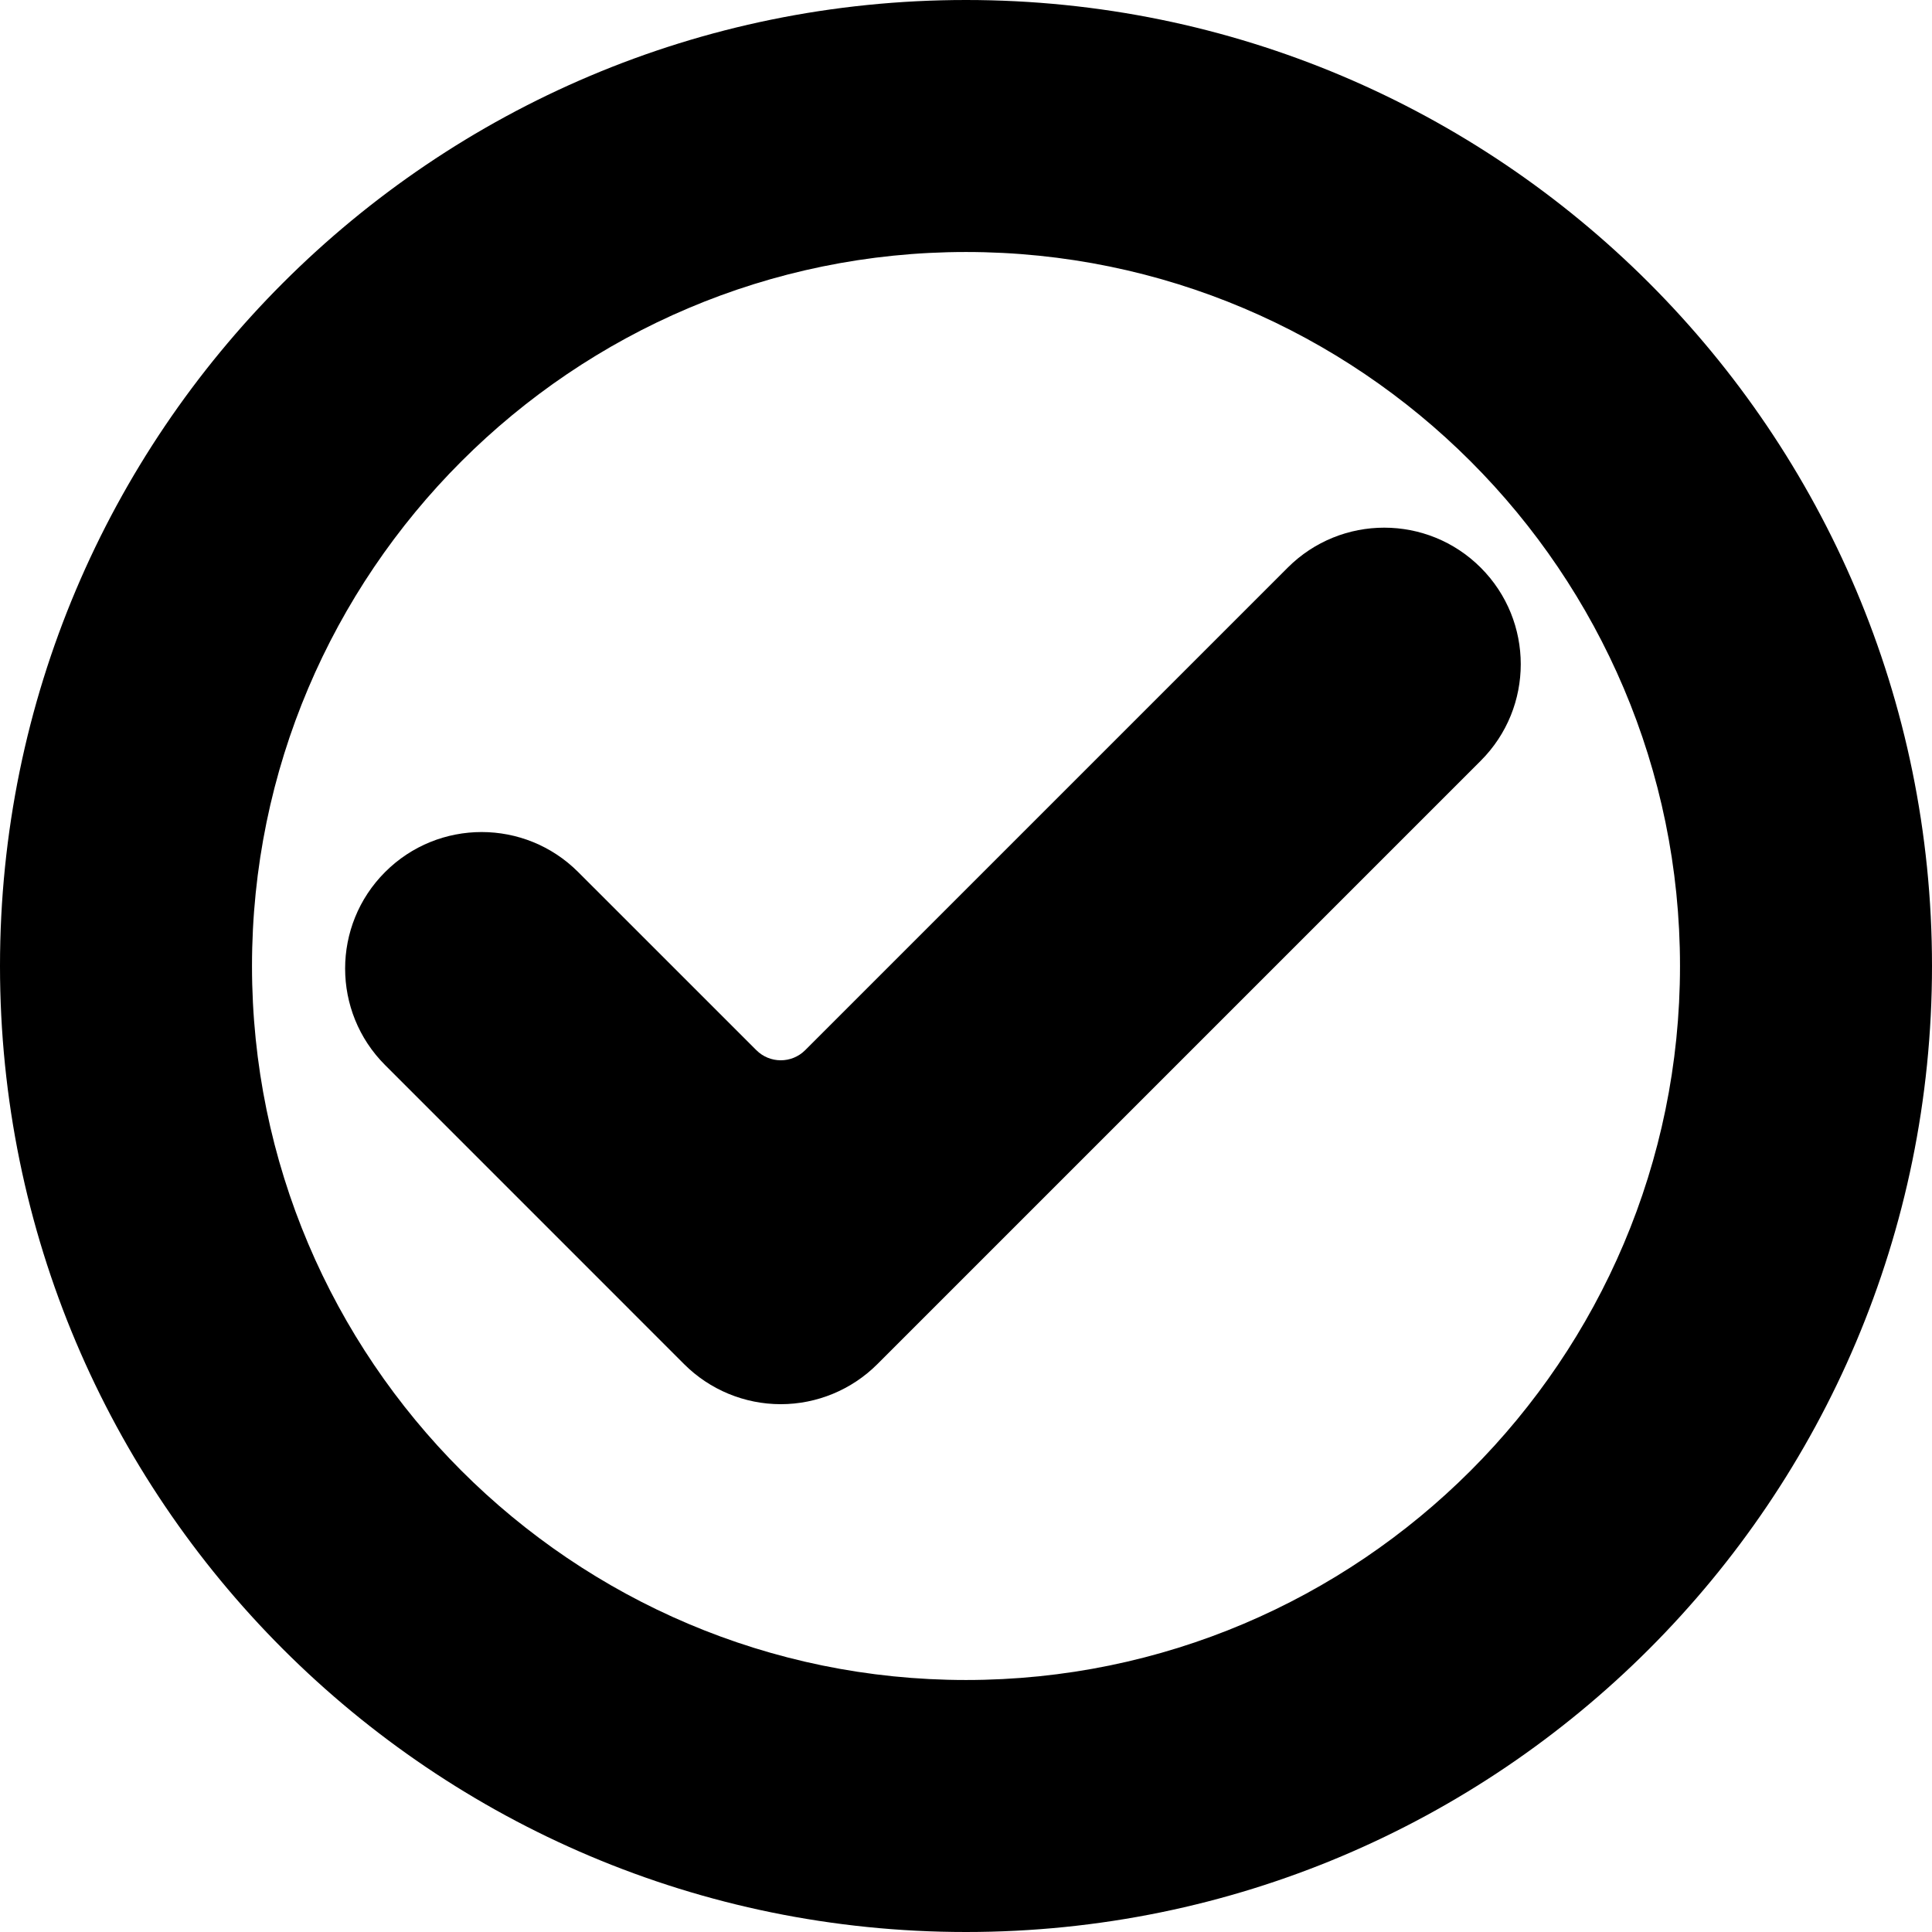
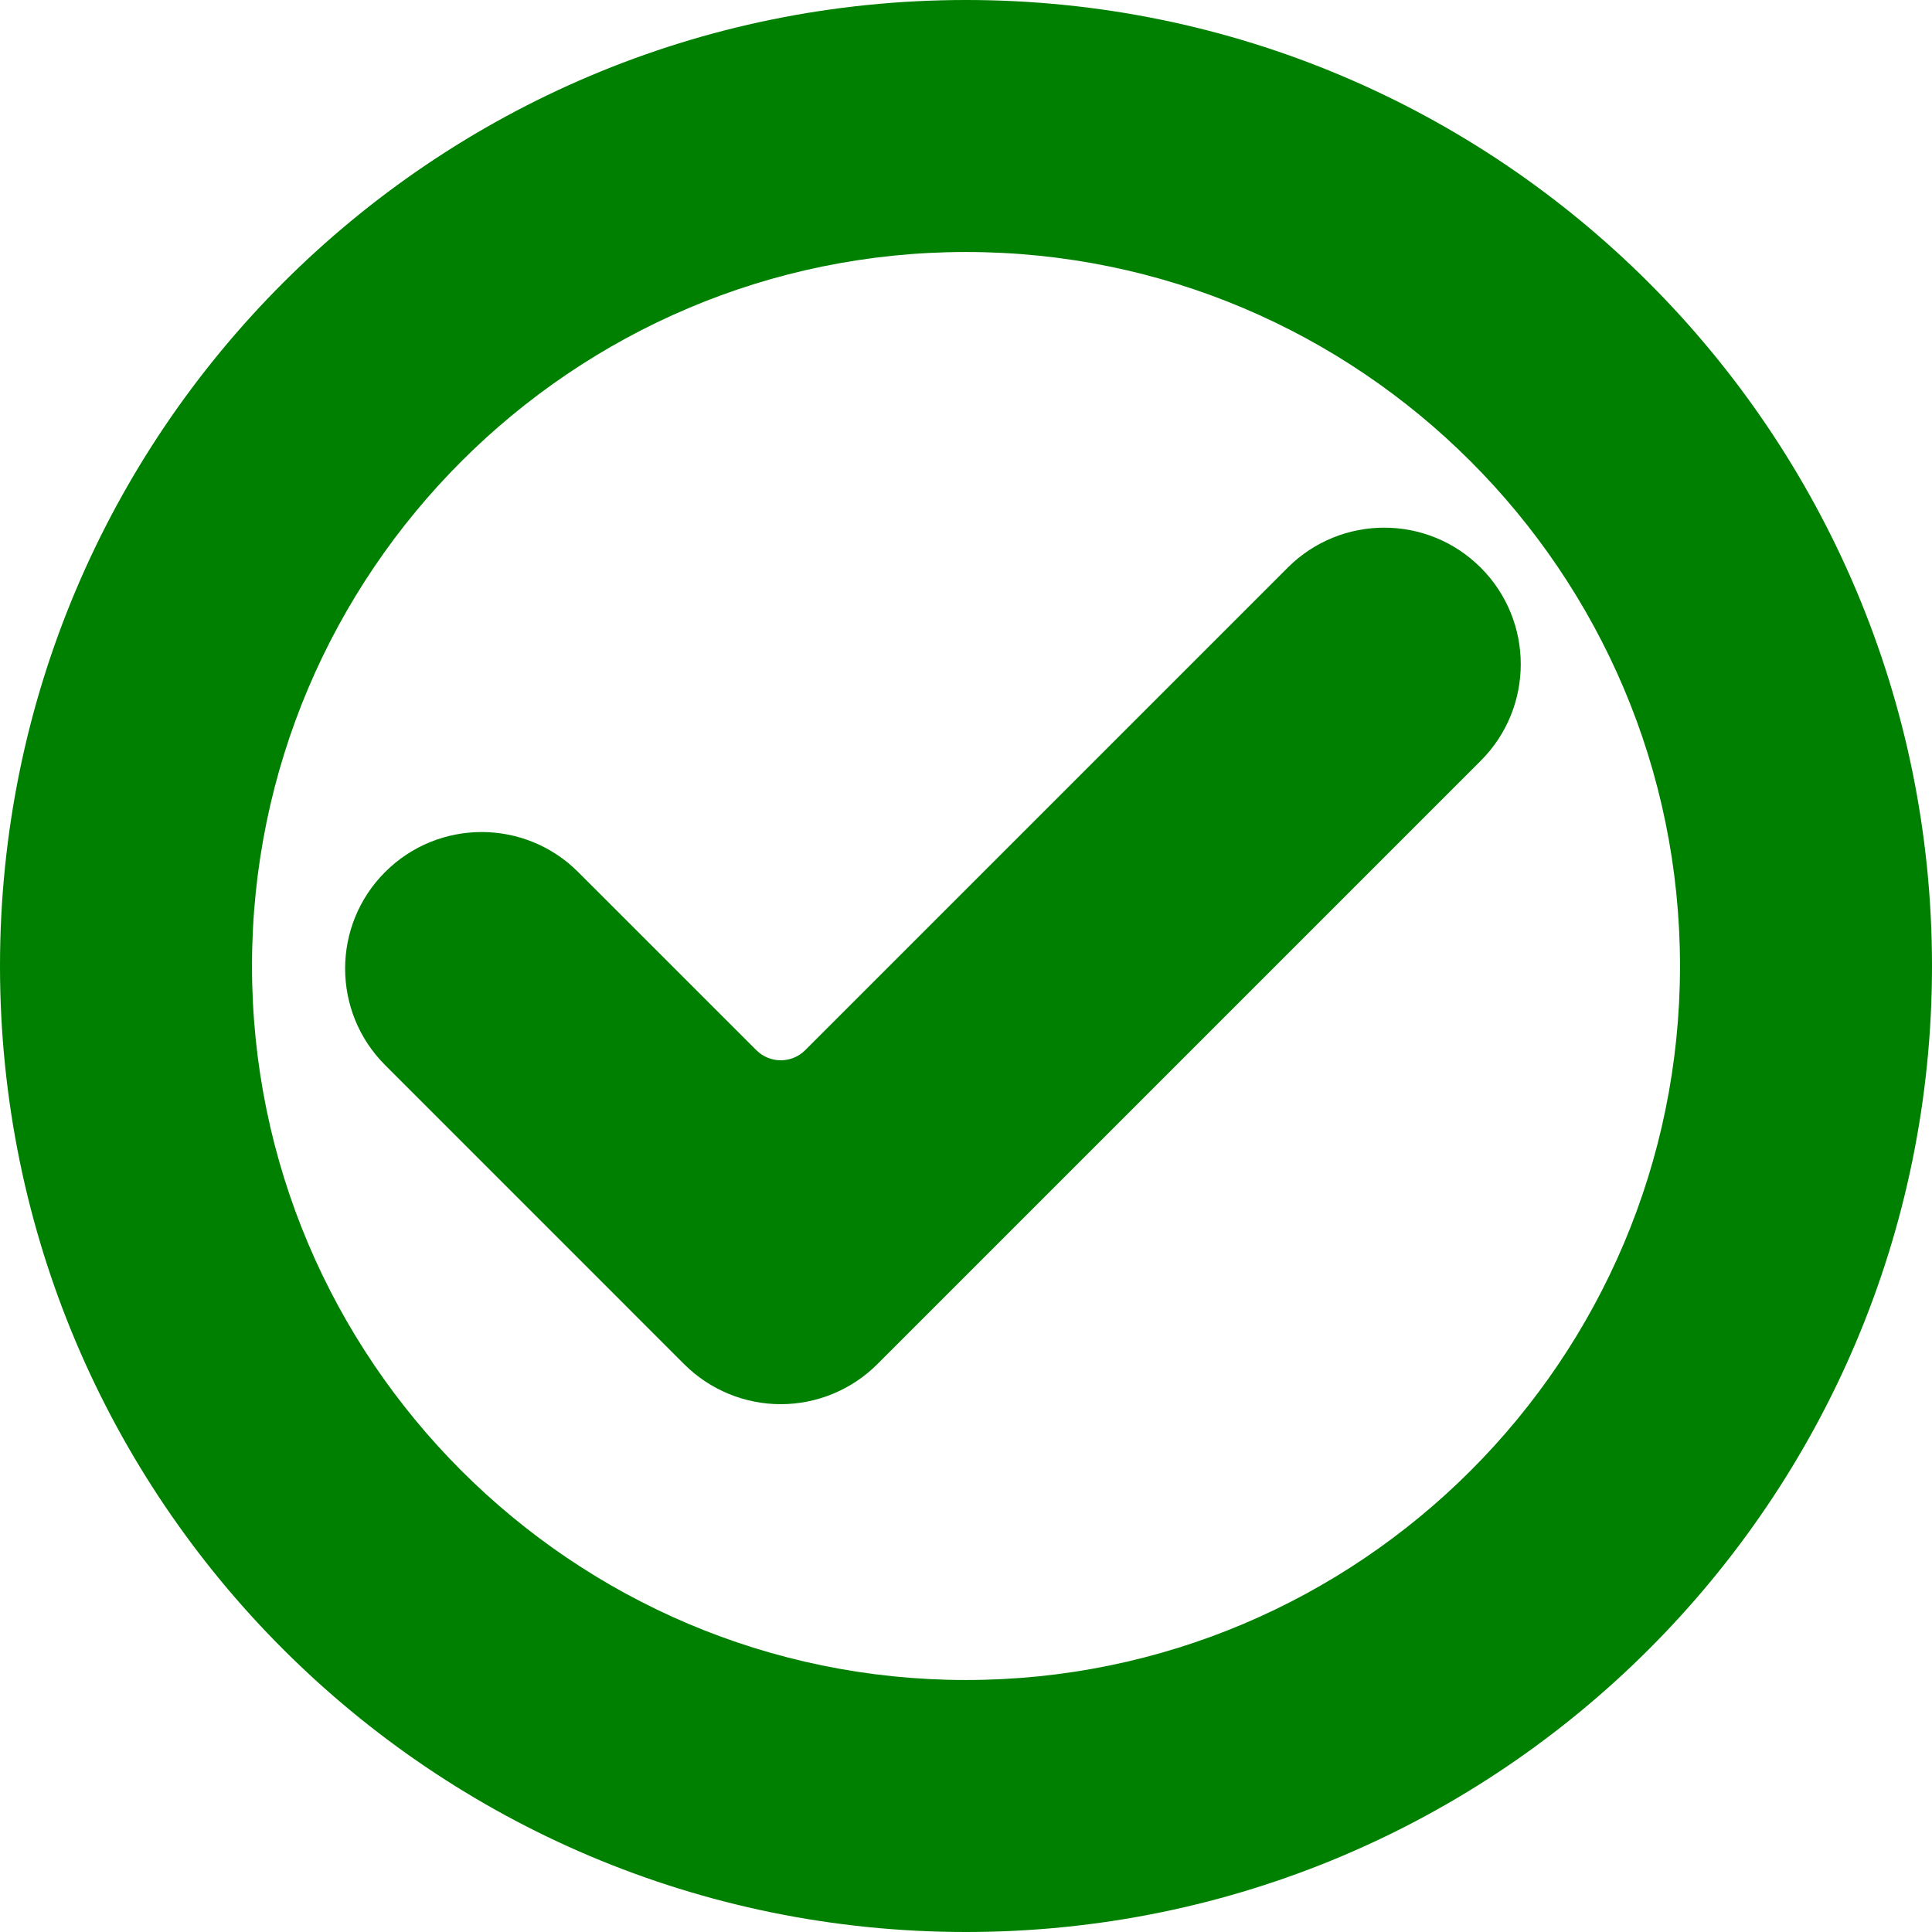
<svg xmlns="http://www.w3.org/2000/svg" version="1.1" id="Capa_1" x="0px" y="0px" width="46px" height="46px" viewBox="0 0 46 46" style="enable-background:new 0 0 46 46;" xml:space="preserve">
-   <g>
+   <g fill="green">
    <g>
      <path d="M23,6c9.374,0,17,7.627,17,17c0,9.375-7.626,17-17,17S6,32.375,6,23C6,13.627,13.626,6,23,6 M23,0C10.298,0,0,10.298,0,23    c0,12.703,10.298,23,23,23s23-10.297,23-23C46,10.298,35.702,0,23,0L23,0z" />
      <g>
        <path d="M20.887,32.482c-0.609,0.608-1.437,0.951-2.298,0.951c-0.861,0-1.689-0.343-2.298-0.951l-7.122-7.123     c-1.269-1.269-1.269-3.327,0-4.596c1.27-1.27,3.327-1.27,4.597,0l4.243,4.242c0.321,0.32,0.84,0.32,1.161,0l11.489-11.489     c1.271-1.27,3.327-1.27,4.597,0c1.27,1.27,1.27,3.327,0,4.597L20.887,32.482z" />
      </g>
    </g>
  </g>
  <g>
</g>
  <g>
</g>
  <g>
</g>
  <g>
</g>
  <g>
</g>
  <g>
</g>
  <g>
</g>
  <g>
</g>
  <g>
</g>
  <g>
</g>
  <g>
</g>
  <g>
</g>
  <g>
</g>
  <g>
</g>
  <g>
</g>
</svg>
